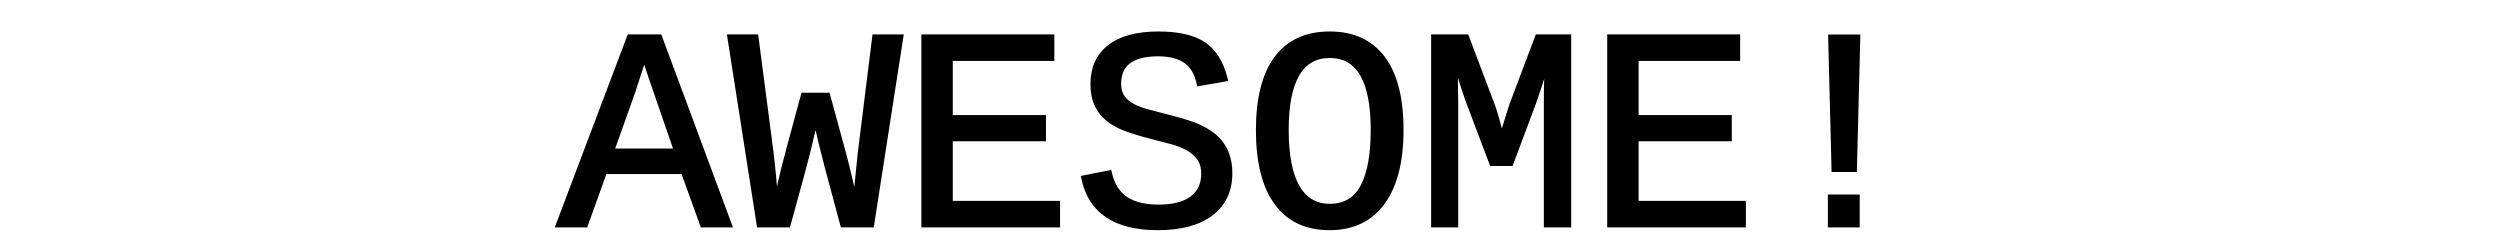
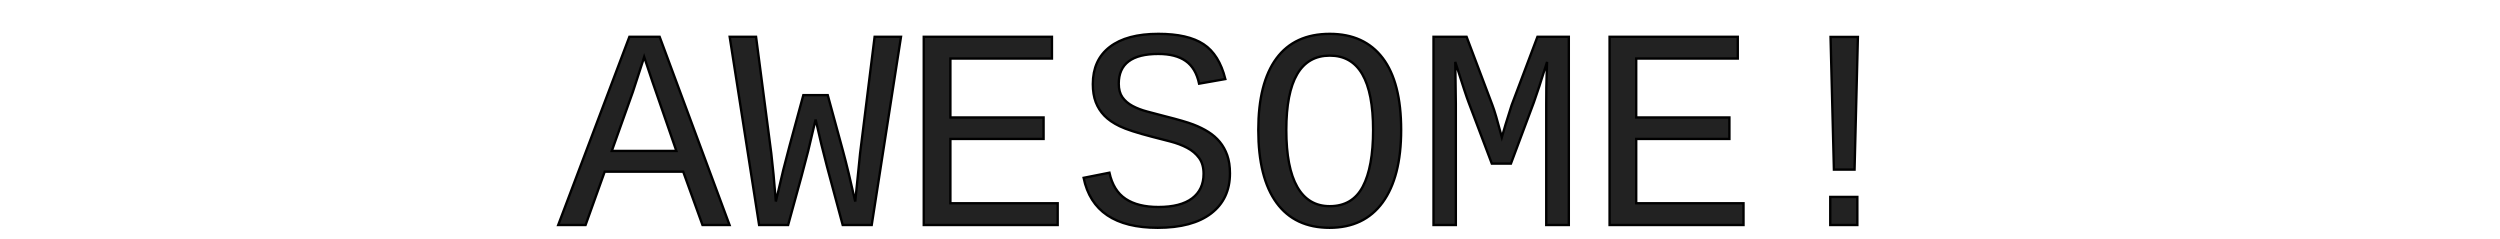
<svg xmlns="http://www.w3.org/2000/svg" width="1050" height="100">
  <g>
-     <text xml:space="preserve" text-anchor="middle" font-family="courier new" font-size="120" id="svg_3" y="94.5" x="522.5" stroke-linecap="null" stroke-linejoin="null" stroke-width="2" stroke="#000000" fill="#000000">AWESOME!</text>
+     <text xml:space="preserve" text-anchor="middle" font-family="courier new" font-size="120" id="svg_3" y="94.5" x="522.5" stroke-linecap="null" stroke-linejoin="null" stroke-width="1" stroke="#000000" fill="#222">AWESOME!</text>
  </g>
</svg>
